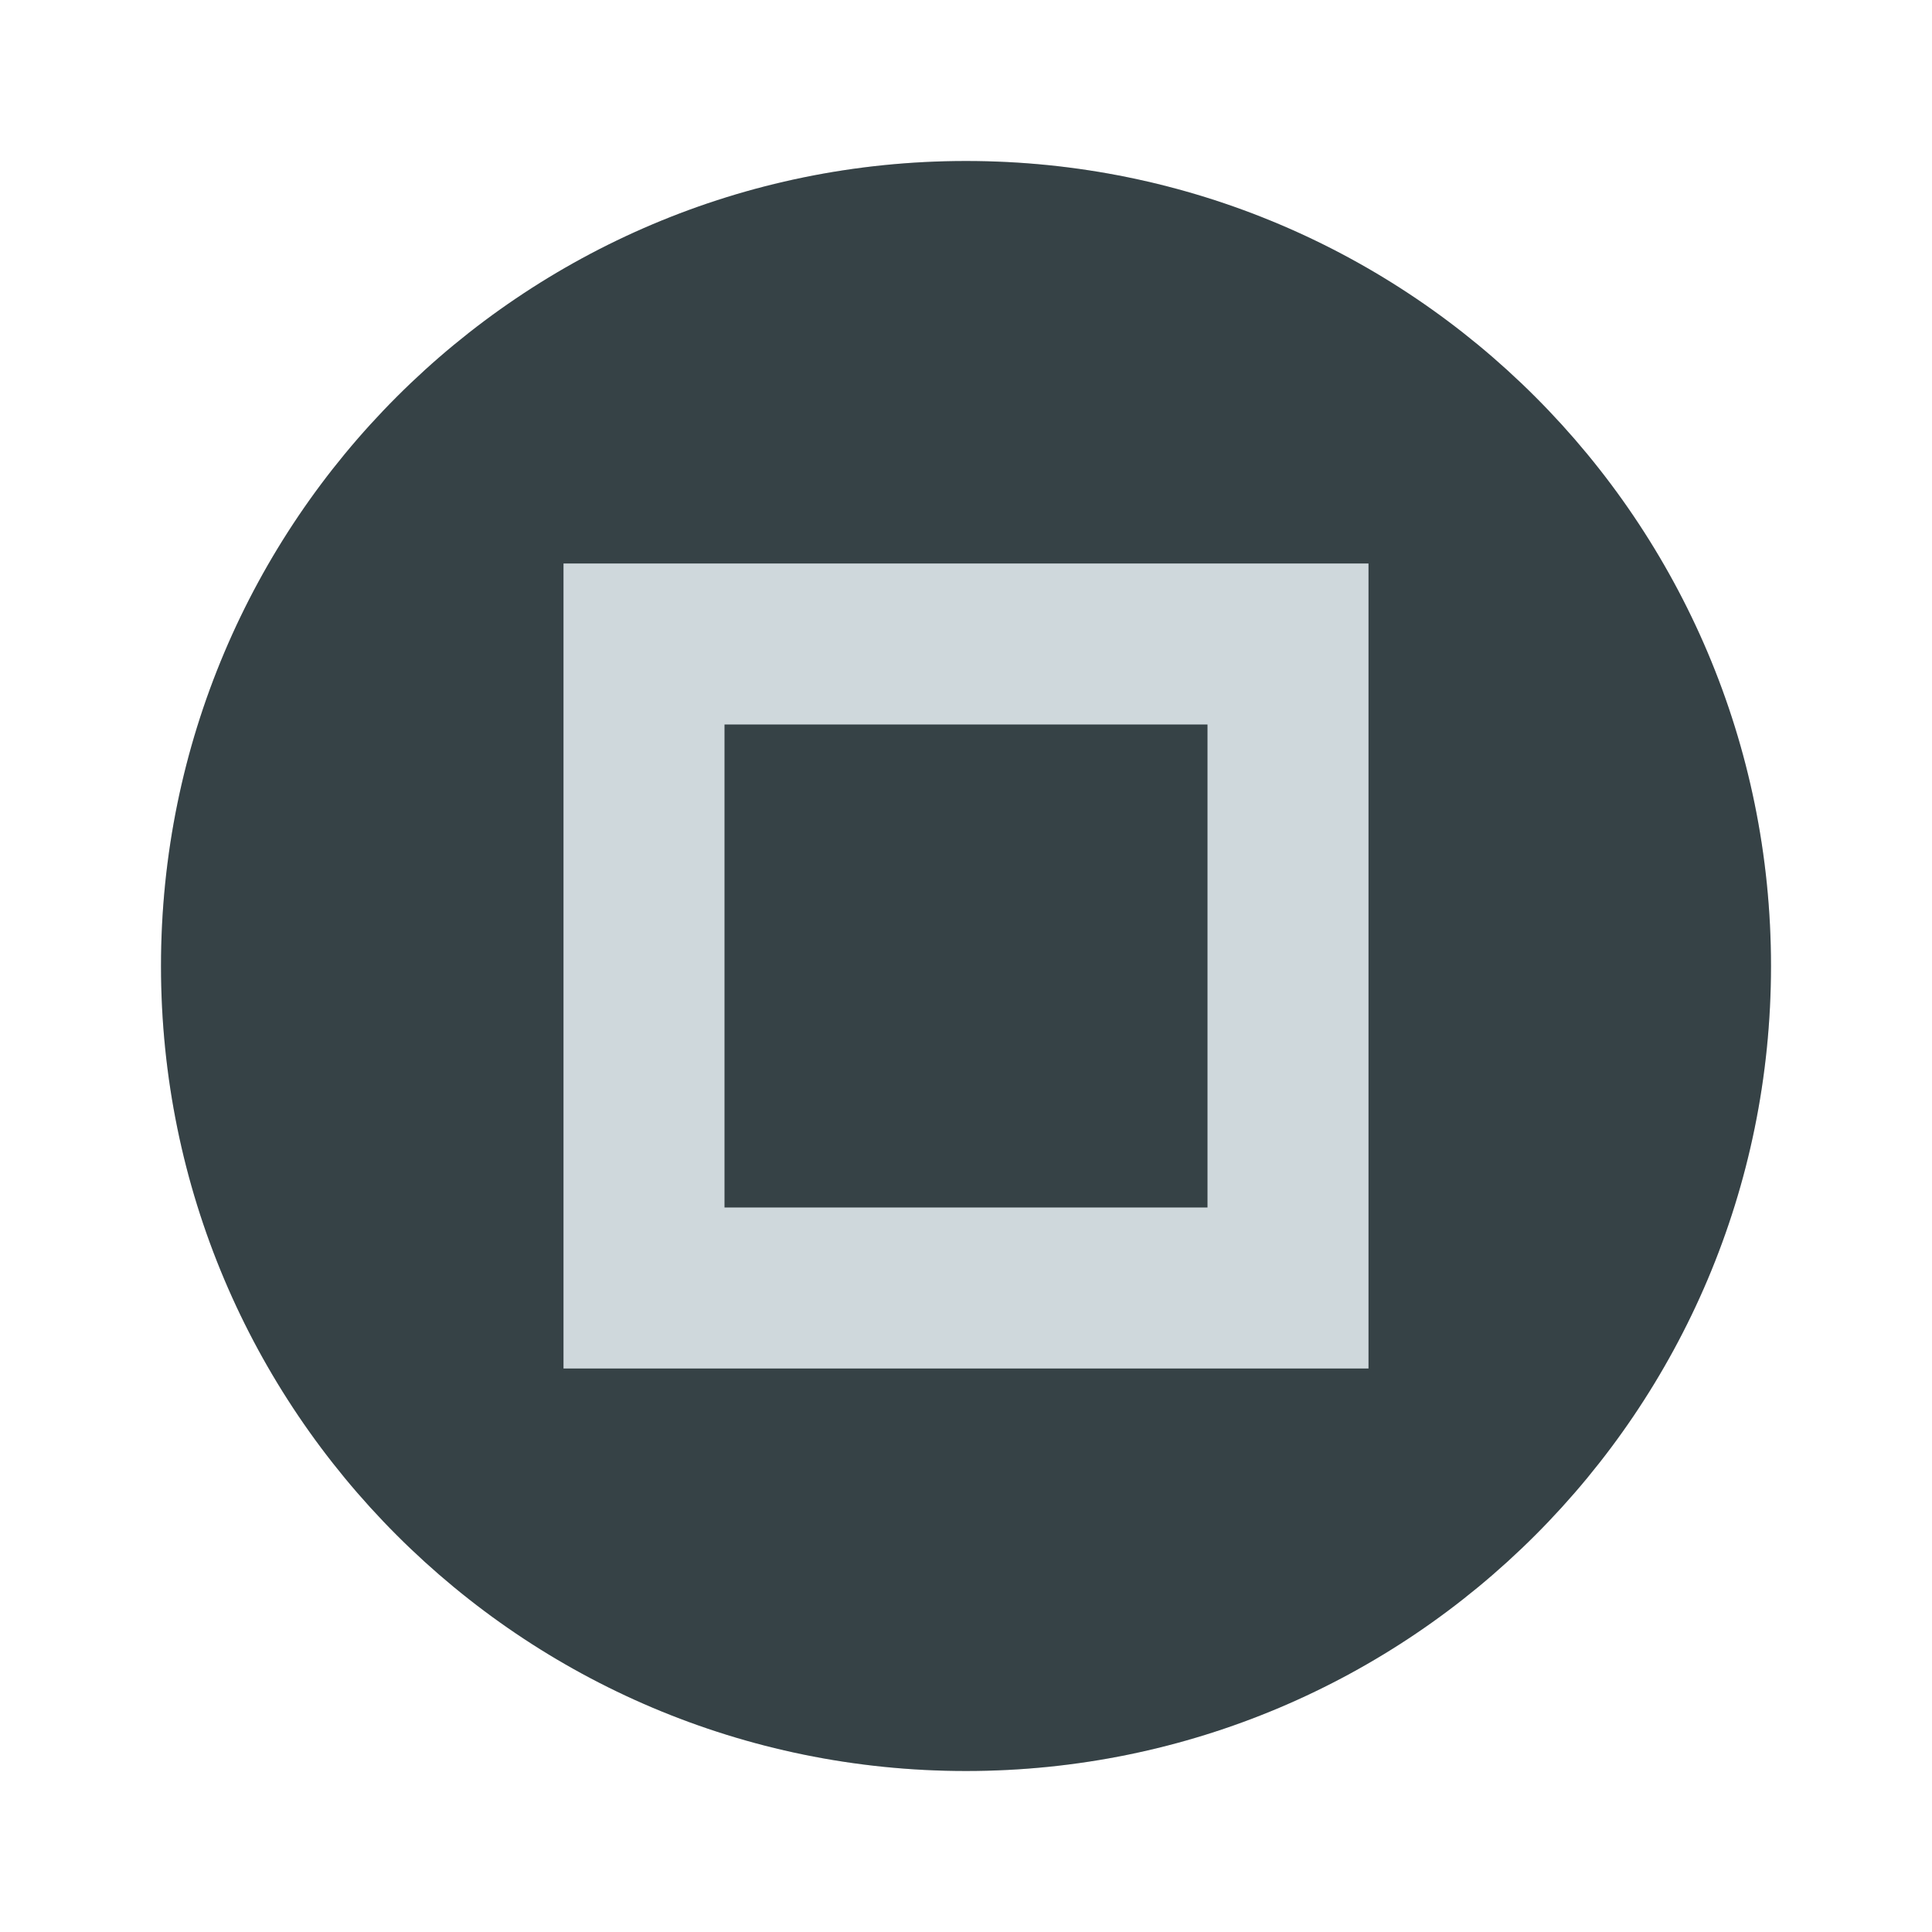
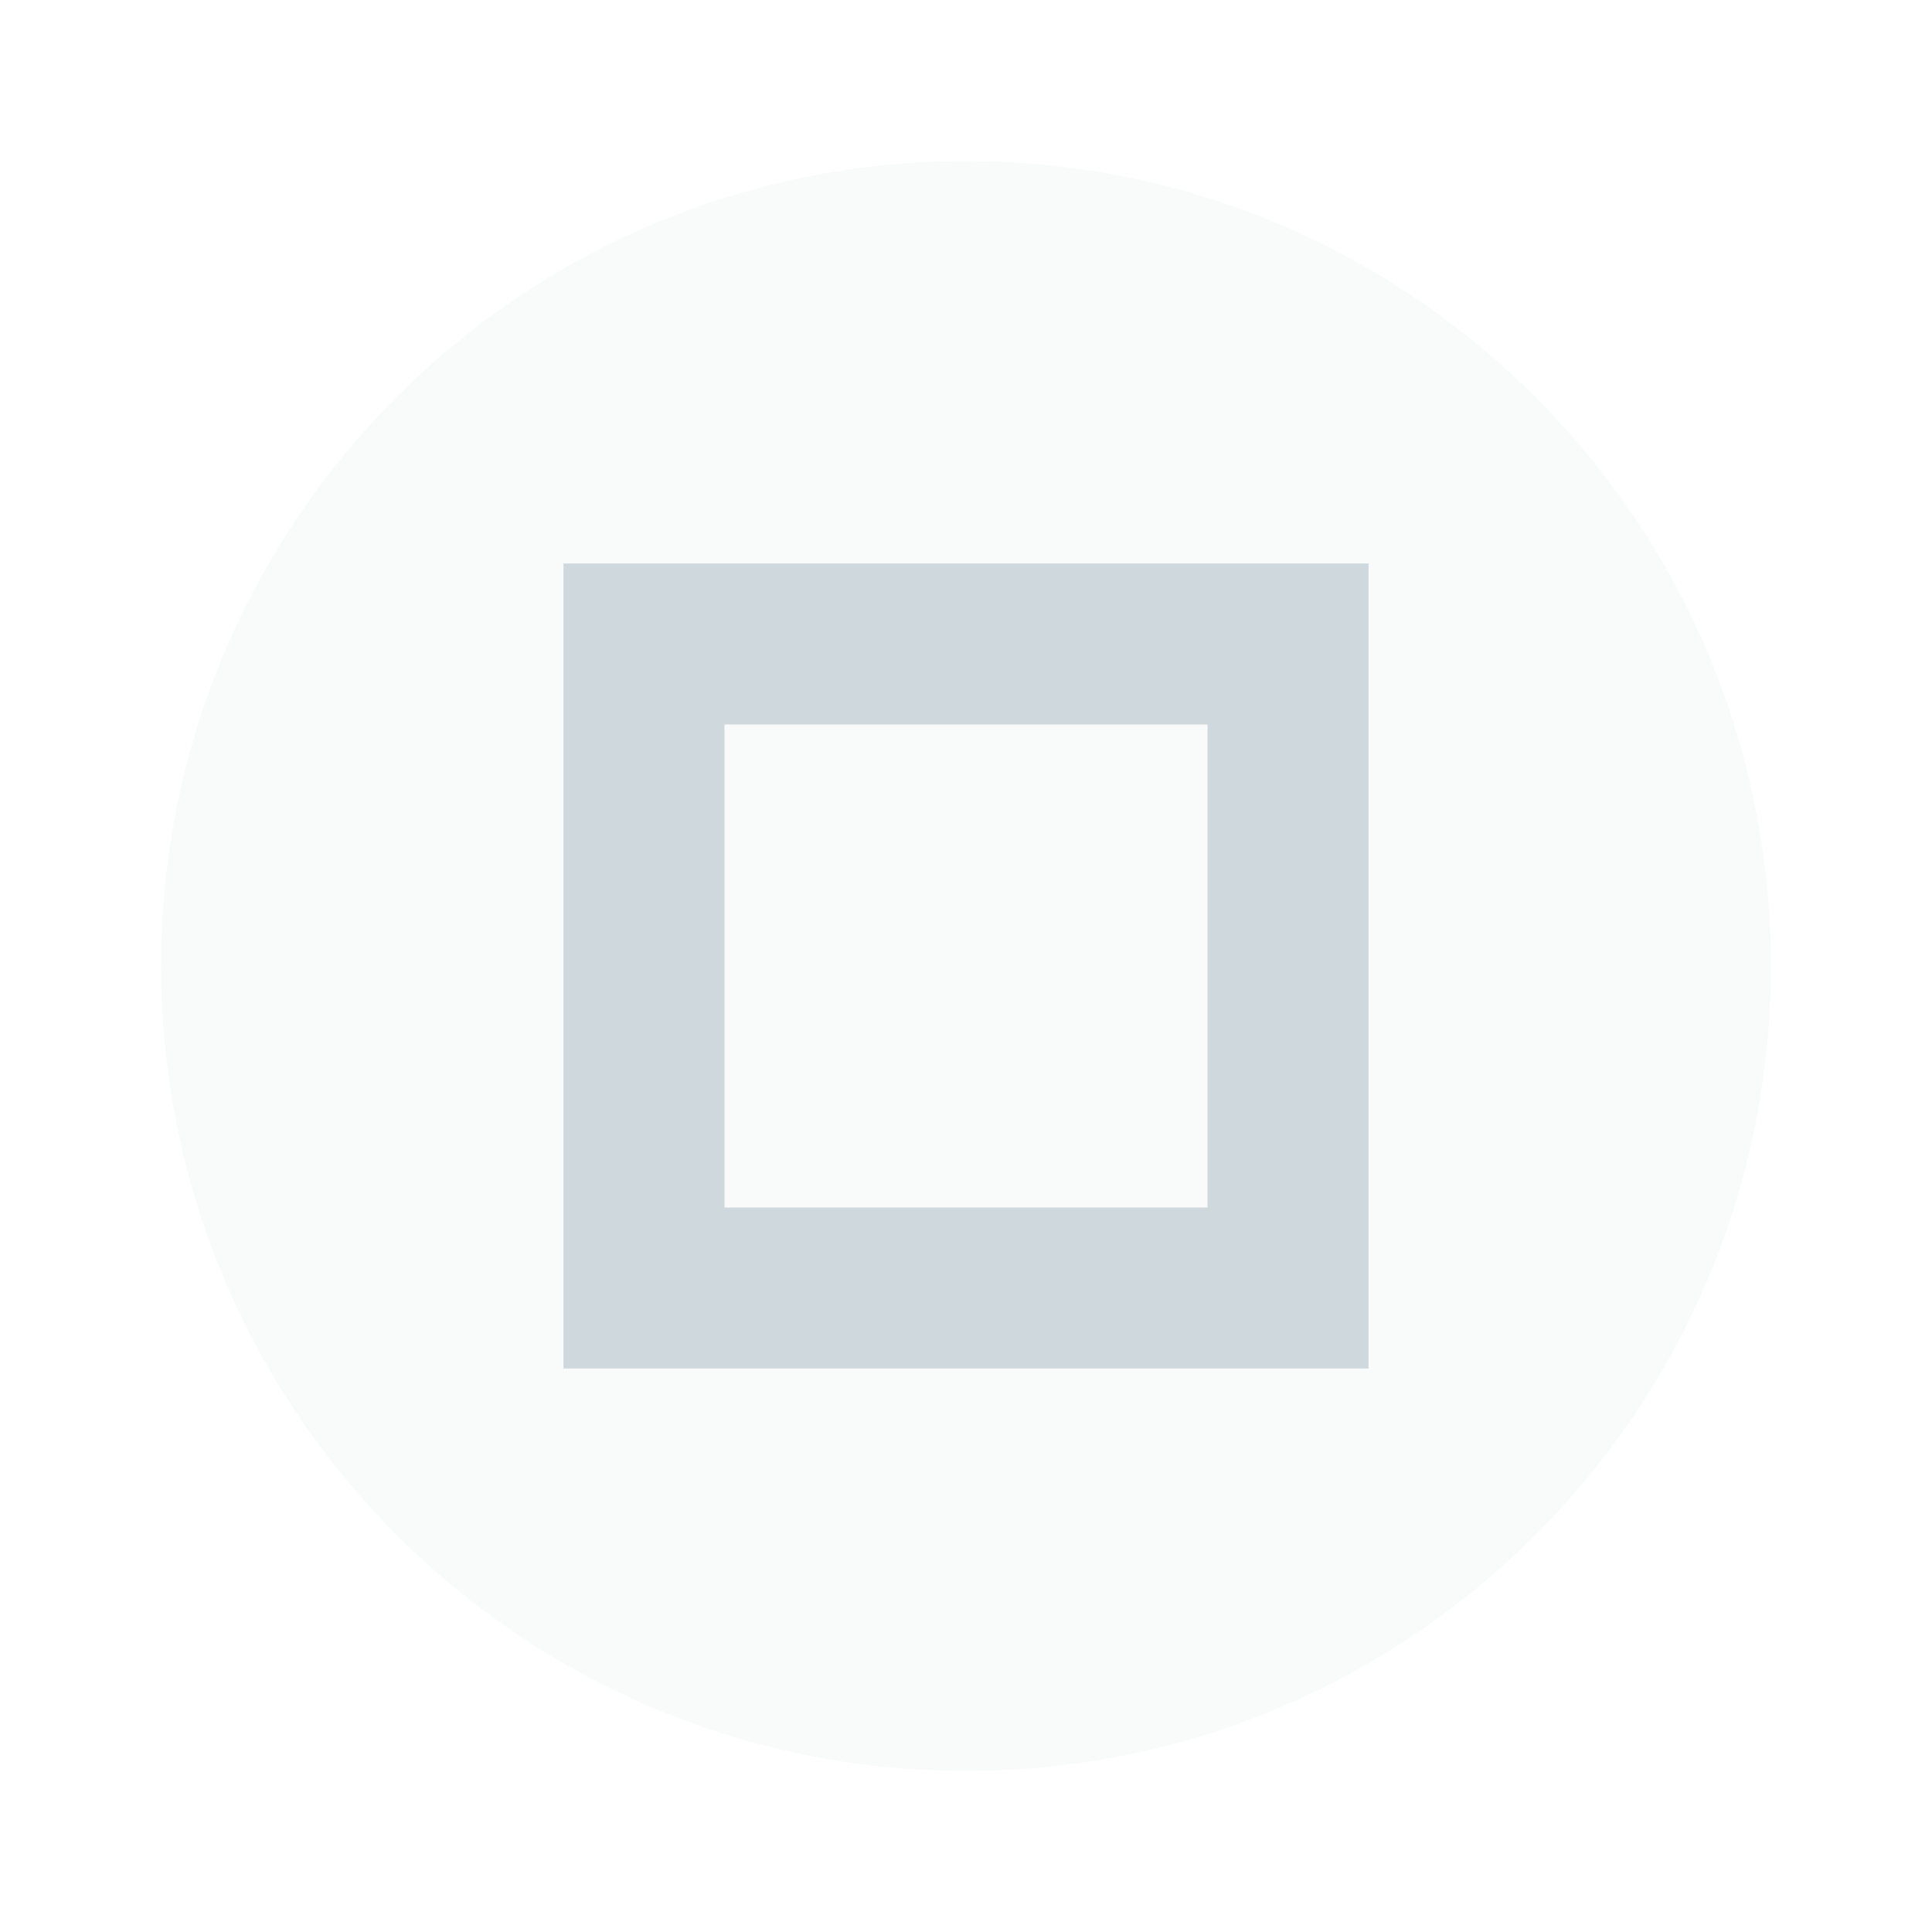
<svg xmlns="http://www.w3.org/2000/svg" width="24" height="24" viewBox="0 0 24 24" id="svg4747" version="1.1">
  <defs id="defs4749" />
  <g id="layer1" transform="translate(0,-1028.362)">
-     <circle style="opacity:1;fill:#222d32;fill-opacity:1;fill-rule:evenodd;stroke:none;stroke-width:2;stroke-linecap:butt;stroke-linejoin:round;stroke-miterlimit:4;stroke-dasharray:none;stroke-dashoffset:478.437;stroke-opacity:1" id="path4134" cx="12" cy="1040.362" r="10" />
    <circle style="opacity:1;fill:#cfd8dc;fill-opacity:0.12;fill-rule:evenodd;stroke:none;stroke-width:9.605;stroke-linecap:butt;stroke-linejoin:round;stroke-miterlimit:4;stroke-dasharray:none;stroke-dashoffset:478.437;stroke-opacity:0.75" id="path5326" cx="12" cy="1040.362" r="10" />
    <path style="opacity:1;fill:#cfd8dc;fill-opacity:1;fill-rule:evenodd" d="m 7,1035.362 v 10 h 10 v -10 z m 2,2 h 6 v 6 H 9 Z" id="rect821" />
  </g>
</svg>
